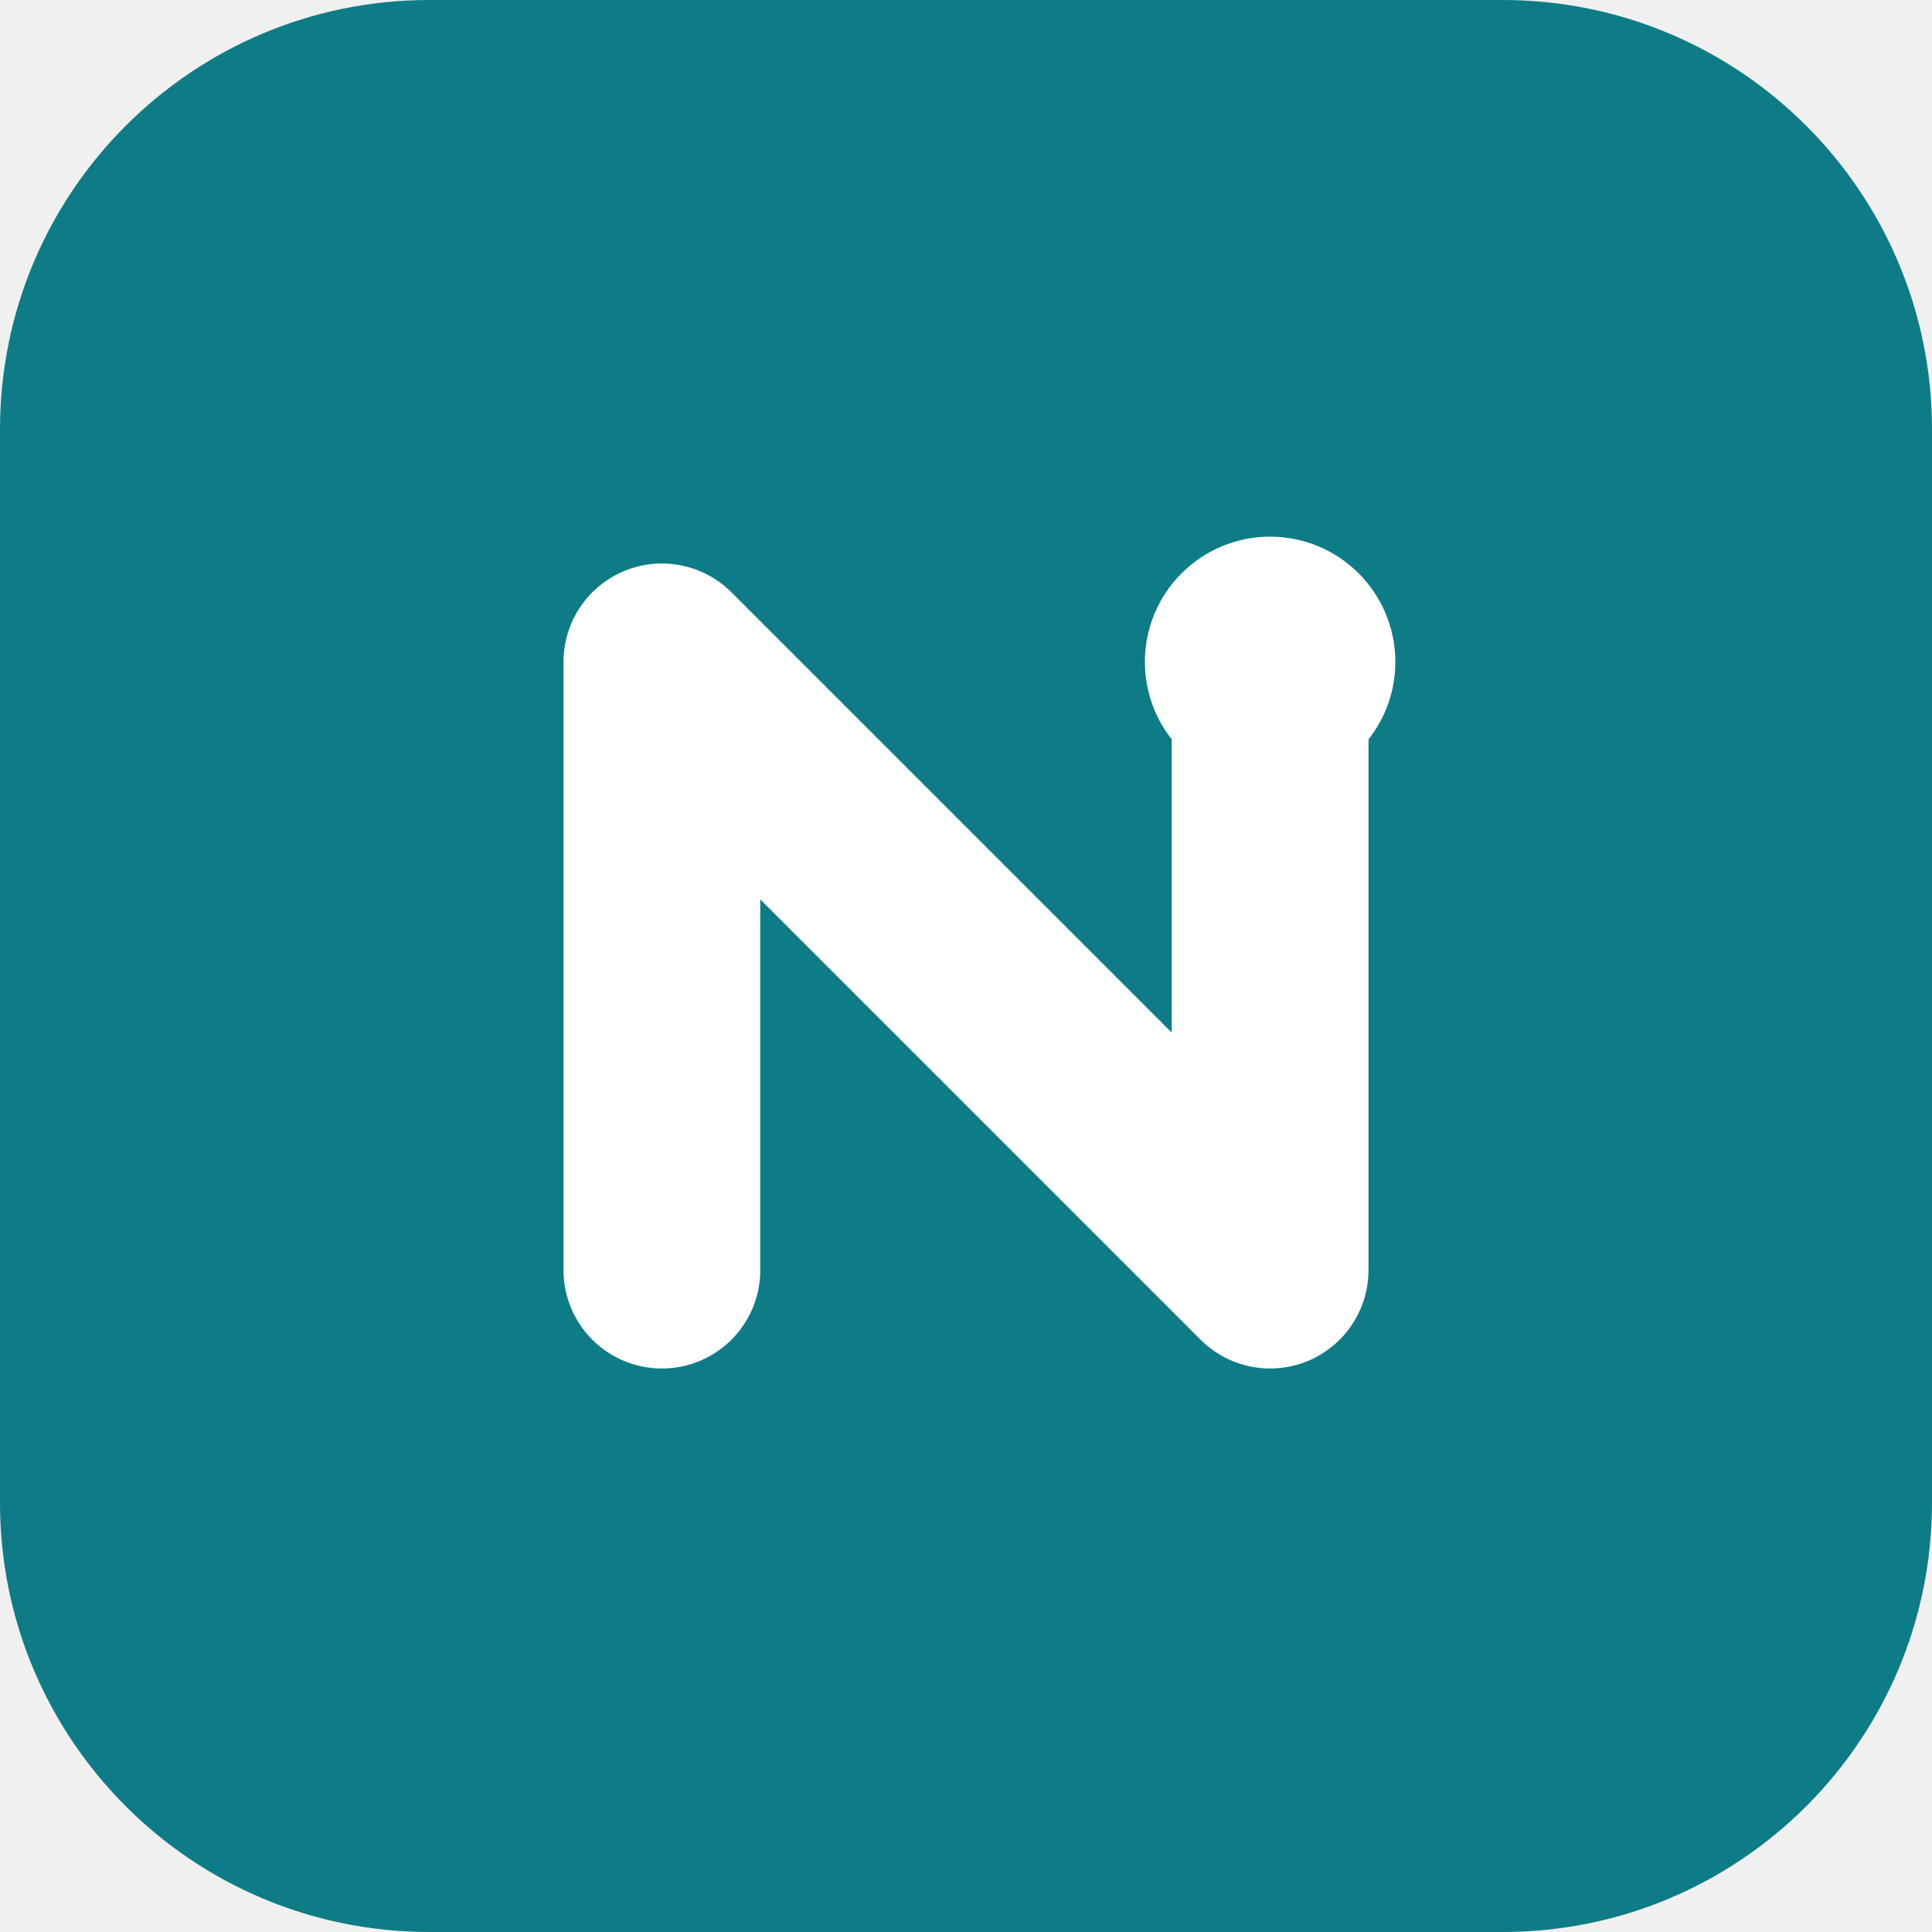
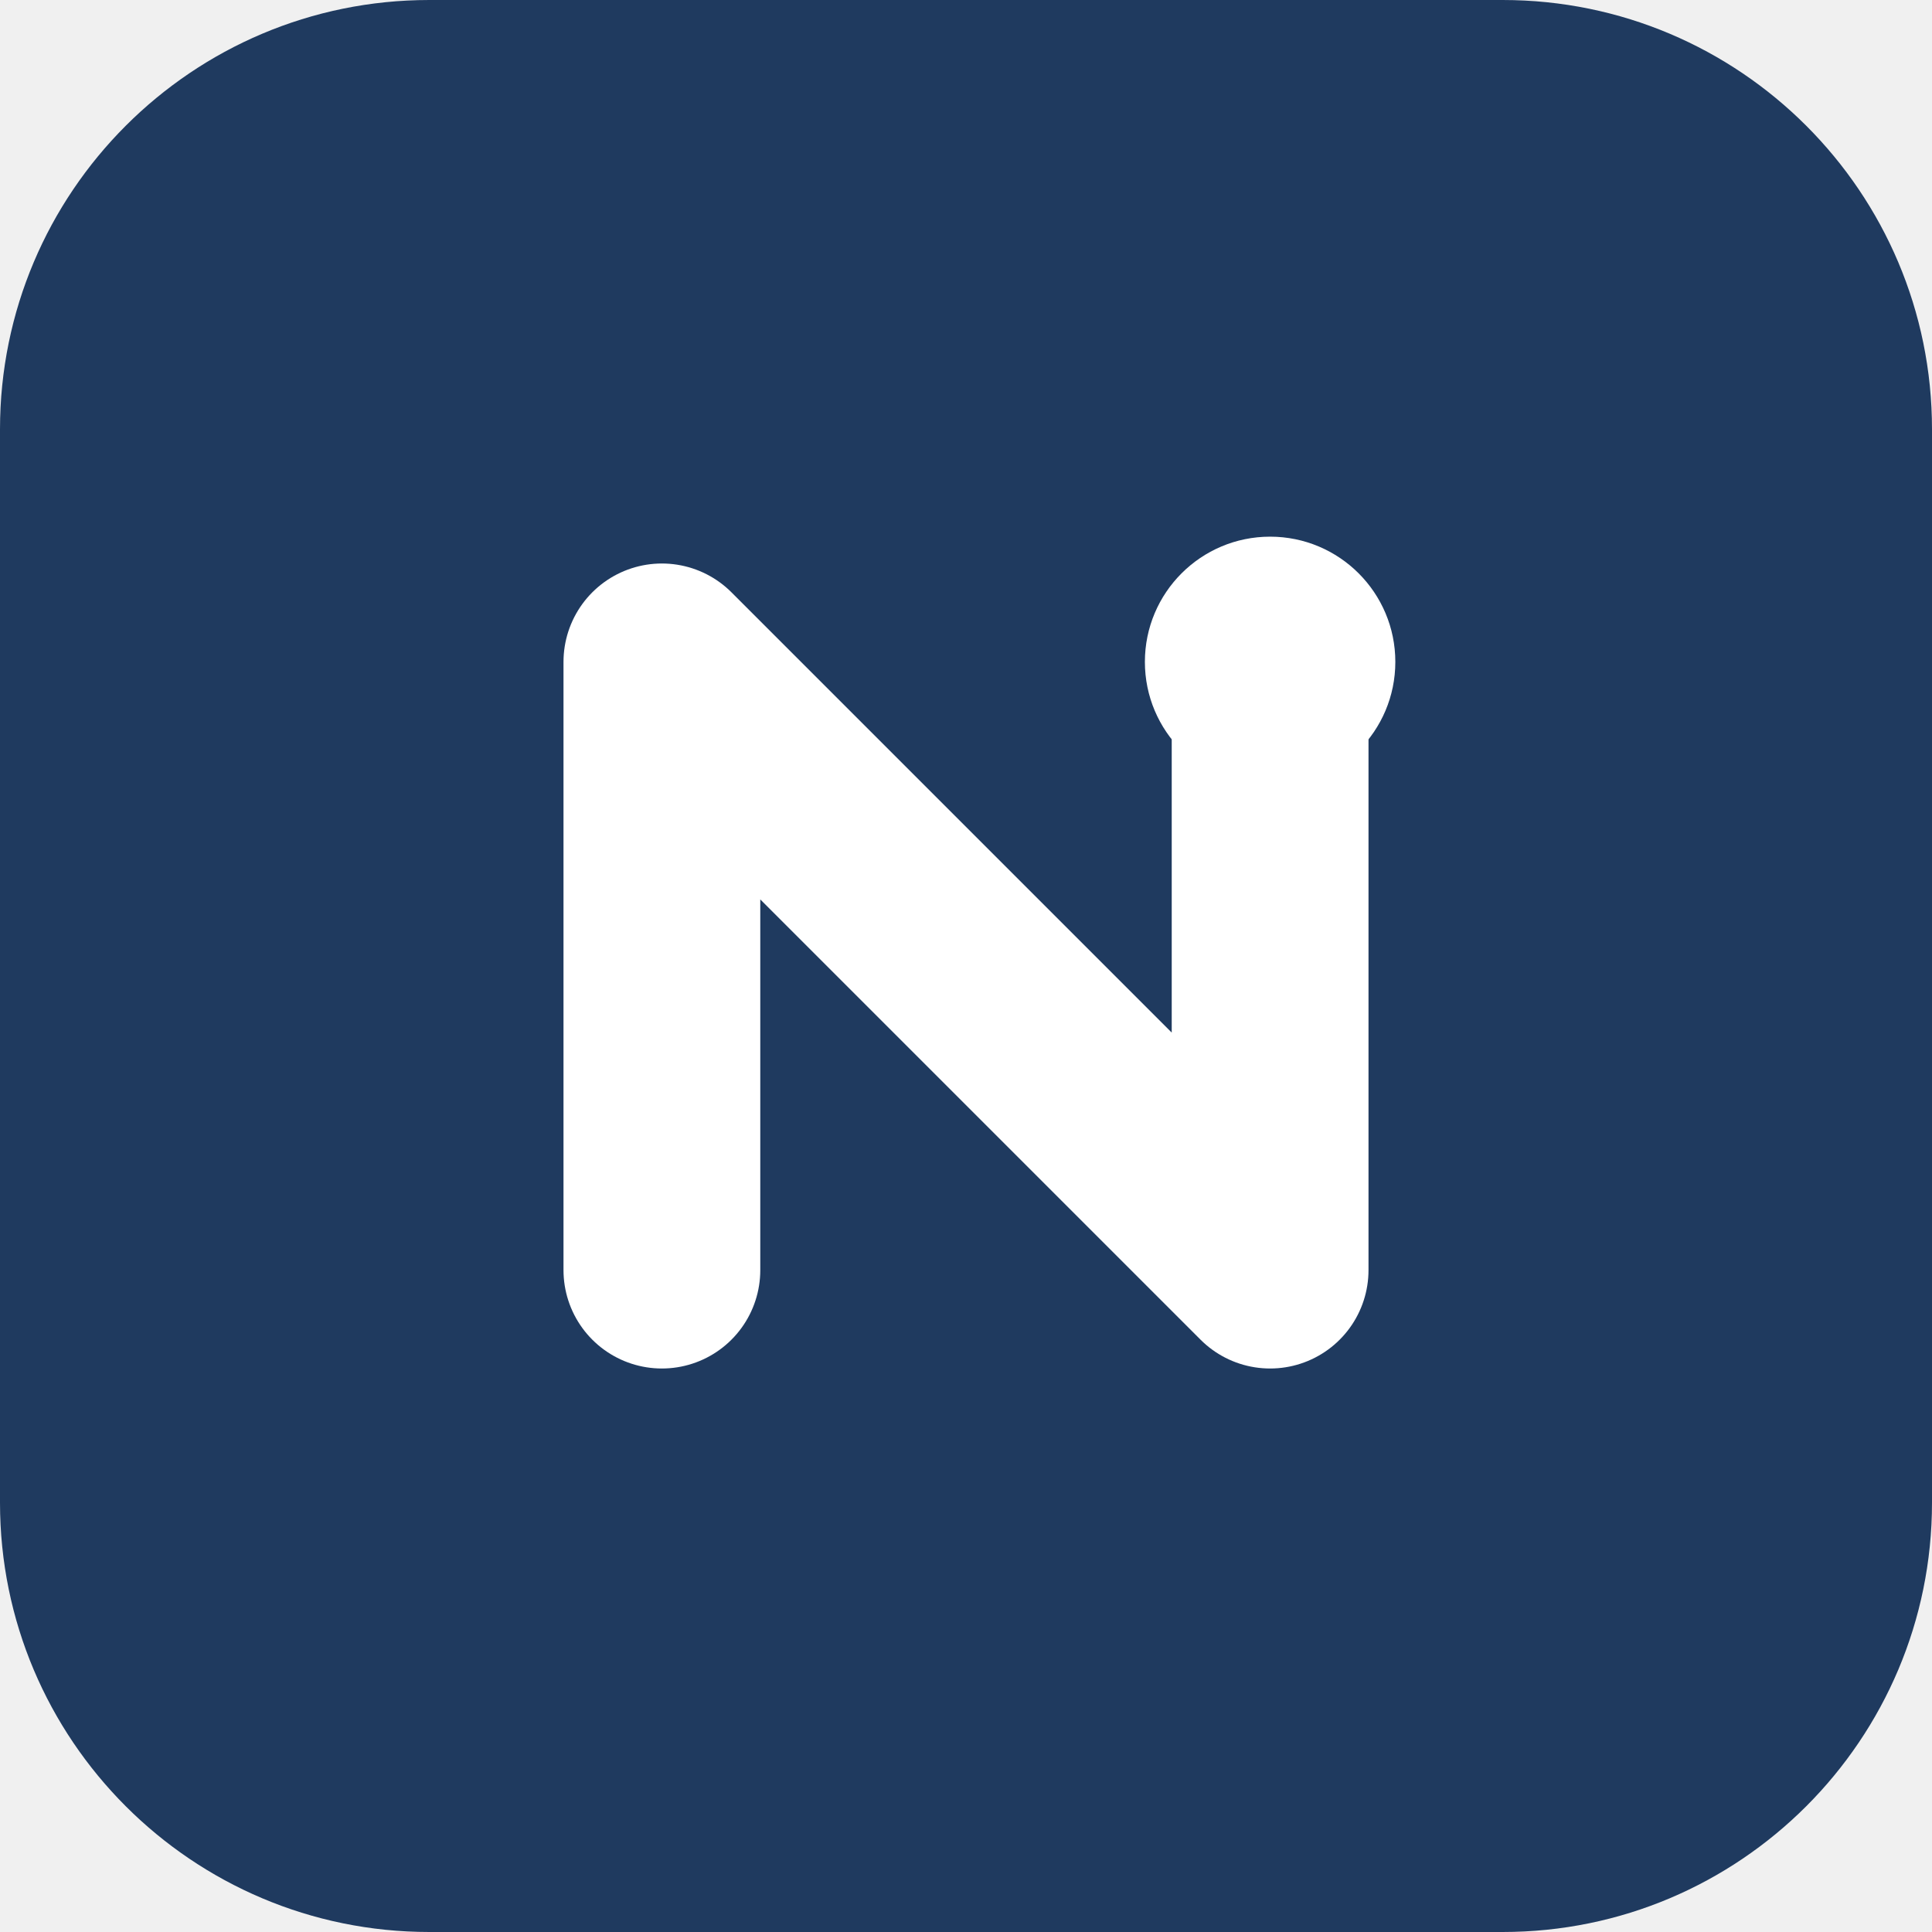
<svg xmlns="http://www.w3.org/2000/svg" viewBox="0 0 108 108">
-   <rect width="108" height="108" rx="24" fill="#0E7C86" />
+   <rect width="108" height="108" rx="24" fill="#1F3A5F" />
  <path d="M37,71 L37,37 L71,71 L71,37" fill="none" stroke="#FFFFFF" stroke-width="11" stroke-linecap="round" stroke-linejoin="round" />
  <circle cx="71" cy="37" r="7" fill="#FFFFFF" />
</svg>
